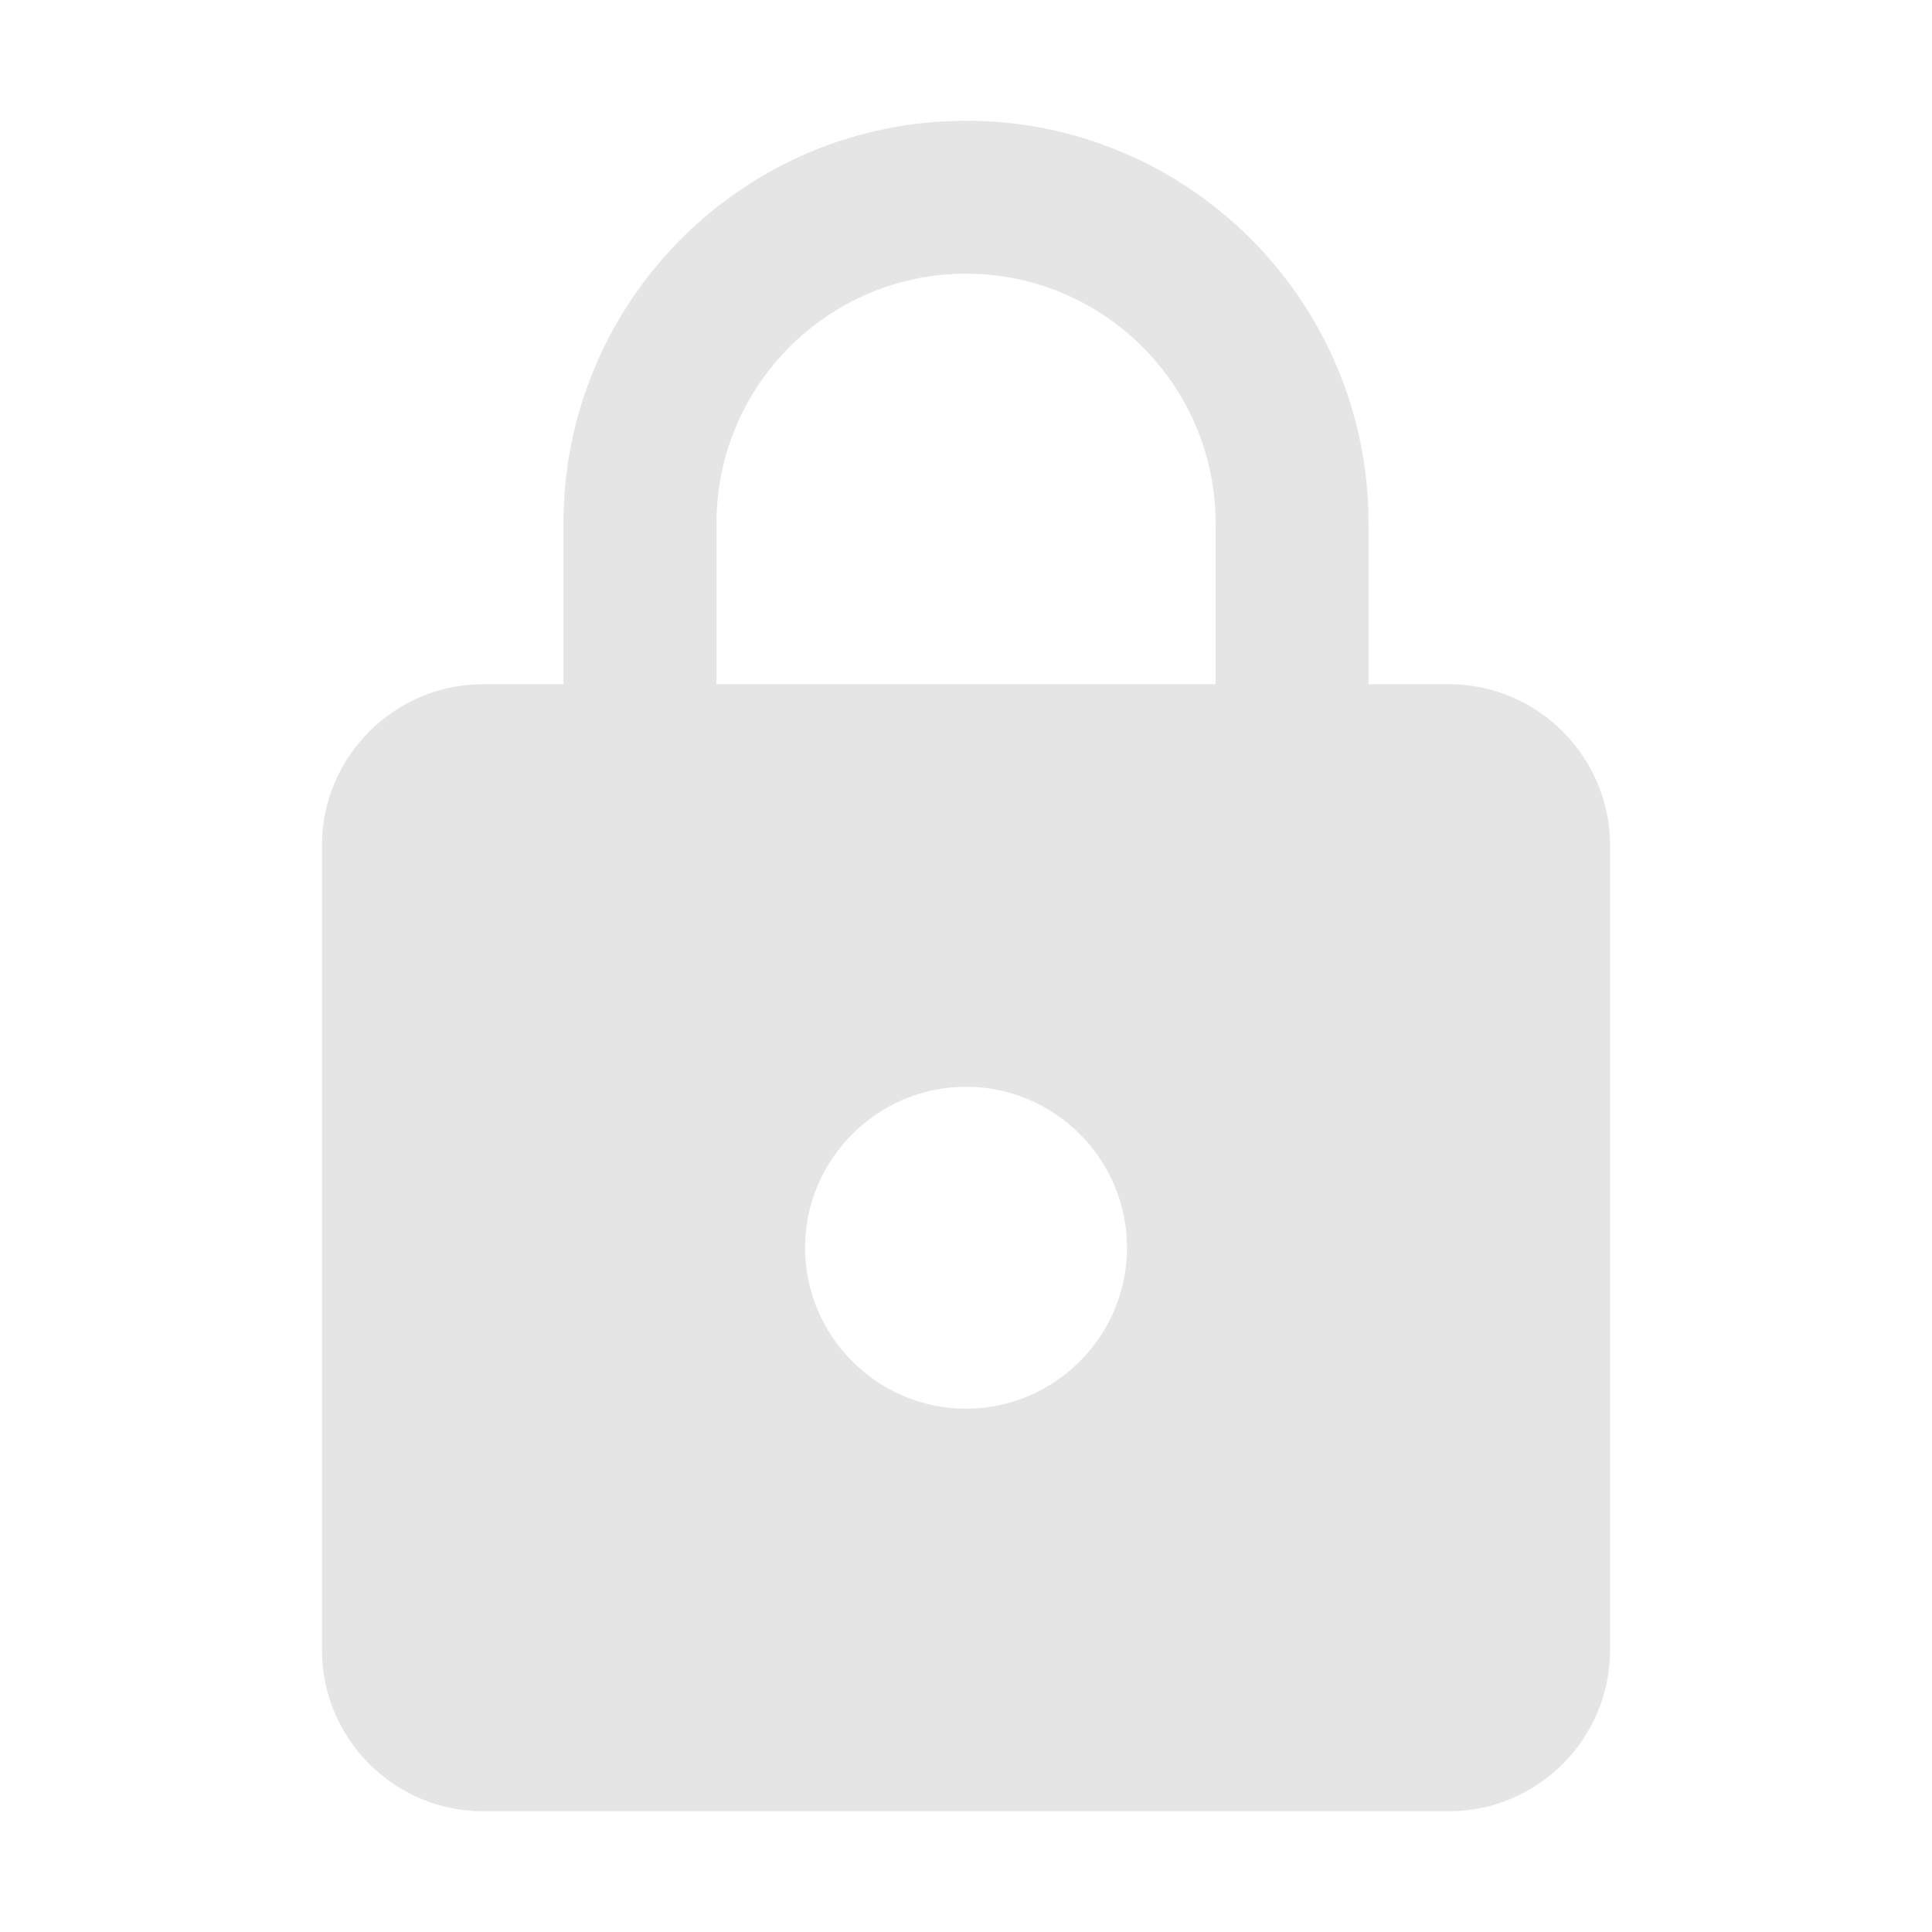
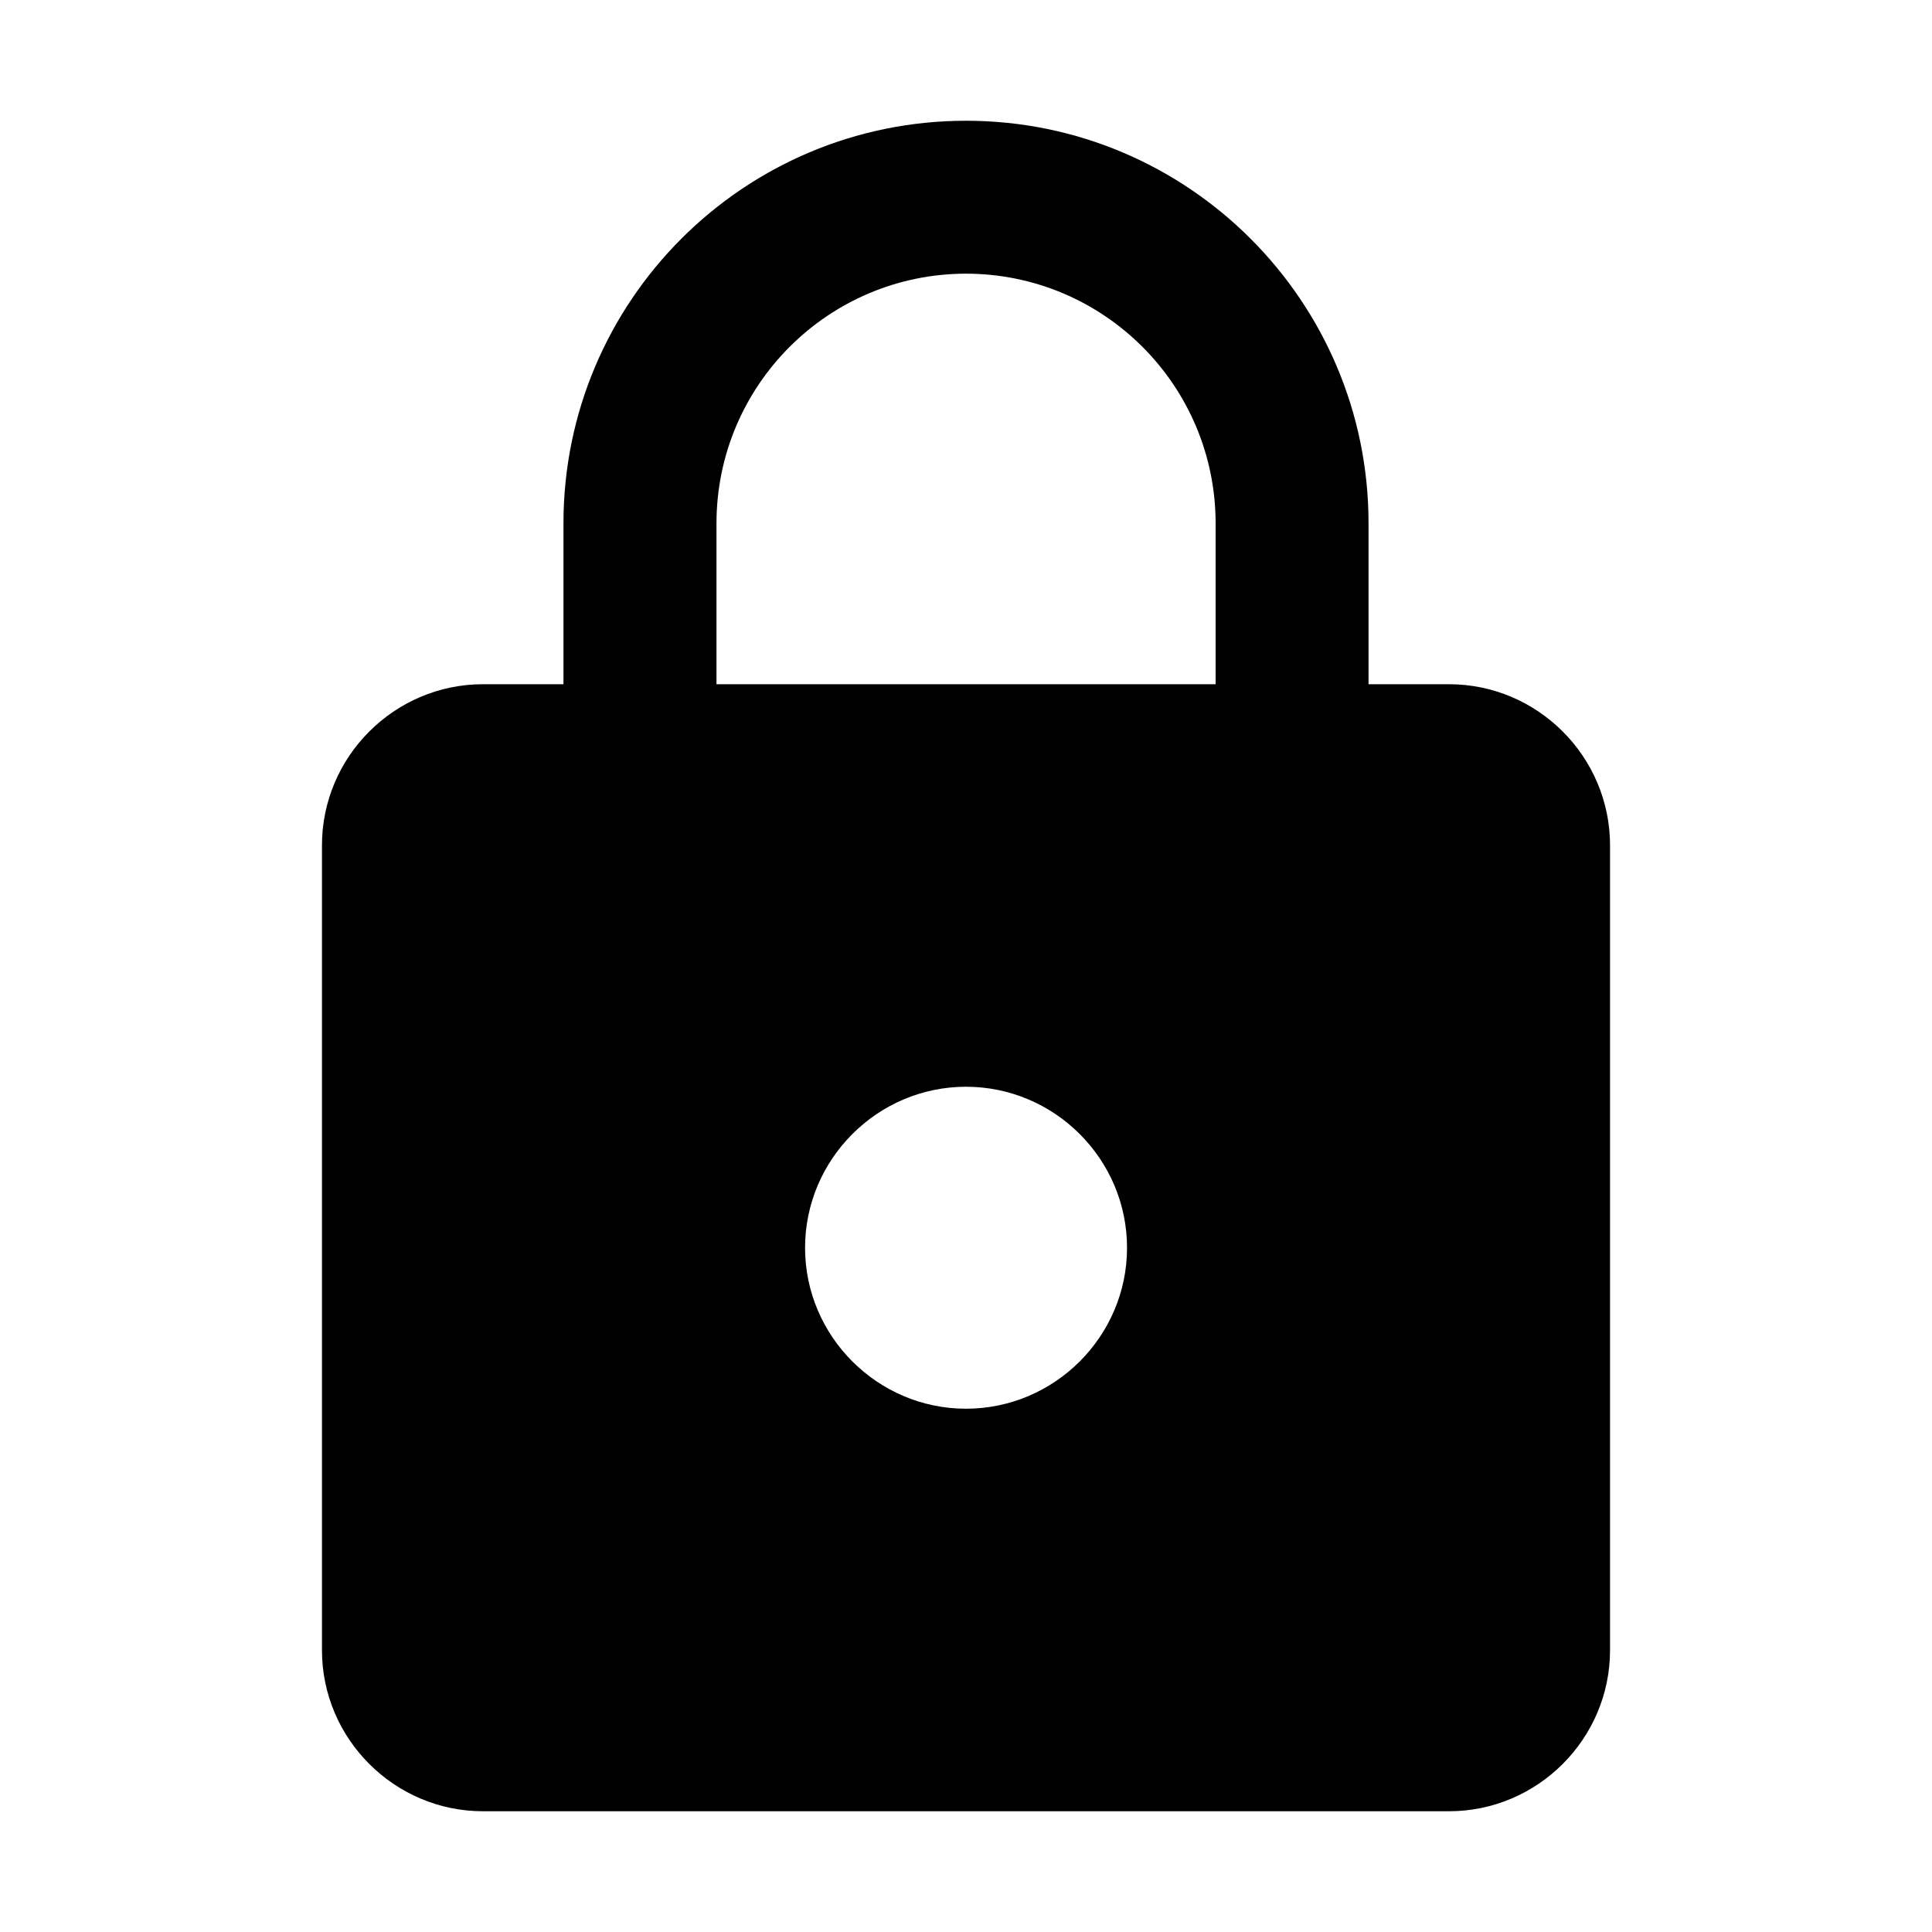
<svg xmlns="http://www.w3.org/2000/svg" width="20" height="20" viewBox="0 0 20 20" fill="none">
-   <path d="M15 7.083h-.833V5.417c0-2.3-1.867-4.167-4.167-4.167a4.168 4.168 0 0 0-4.167 4.167v1.666H5c-.917 0-1.667.75-1.667 1.667v8.333c0 .917.75 1.667 1.667 1.667h10c.917 0 1.667-.75 1.667-1.667V8.75c0-.917-.75-1.667-1.667-1.667zm-5 7.5c-.916 0-1.666-.75-1.666-1.666 0-.917.75-1.667 1.666-1.667.917 0 1.667.75 1.667 1.667 0 .916-.75 1.666-1.667 1.666zm2.584-7.5H7.417V5.417A2.586 2.586 0 0 1 10 2.833a2.586 2.586 0 0 1 2.584 2.584v1.666z" fill="#E5E5E5" />
+   <path d="M15 7.083h-.833V5.417c0-2.3-1.867-4.167-4.167-4.167a4.168 4.168 0 0 0-4.167 4.167v1.666H5c-.917 0-1.667.75-1.667 1.667v8.333c0 .917.75 1.667 1.667 1.667h10c.917 0 1.667-.75 1.667-1.667V8.75c0-.917-.75-1.667-1.667-1.667zm-5 7.5c-.916 0-1.666-.75-1.666-1.666 0-.917.75-1.667 1.666-1.667.917 0 1.667.75 1.667 1.667 0 .916-.75 1.666-1.667 1.666zm2.584-7.5H7.417V5.417A2.586 2.586 0 0 1 10 2.833a2.586 2.586 0 0 1 2.584 2.584v1.666z" fill="currentColor" />
</svg>
